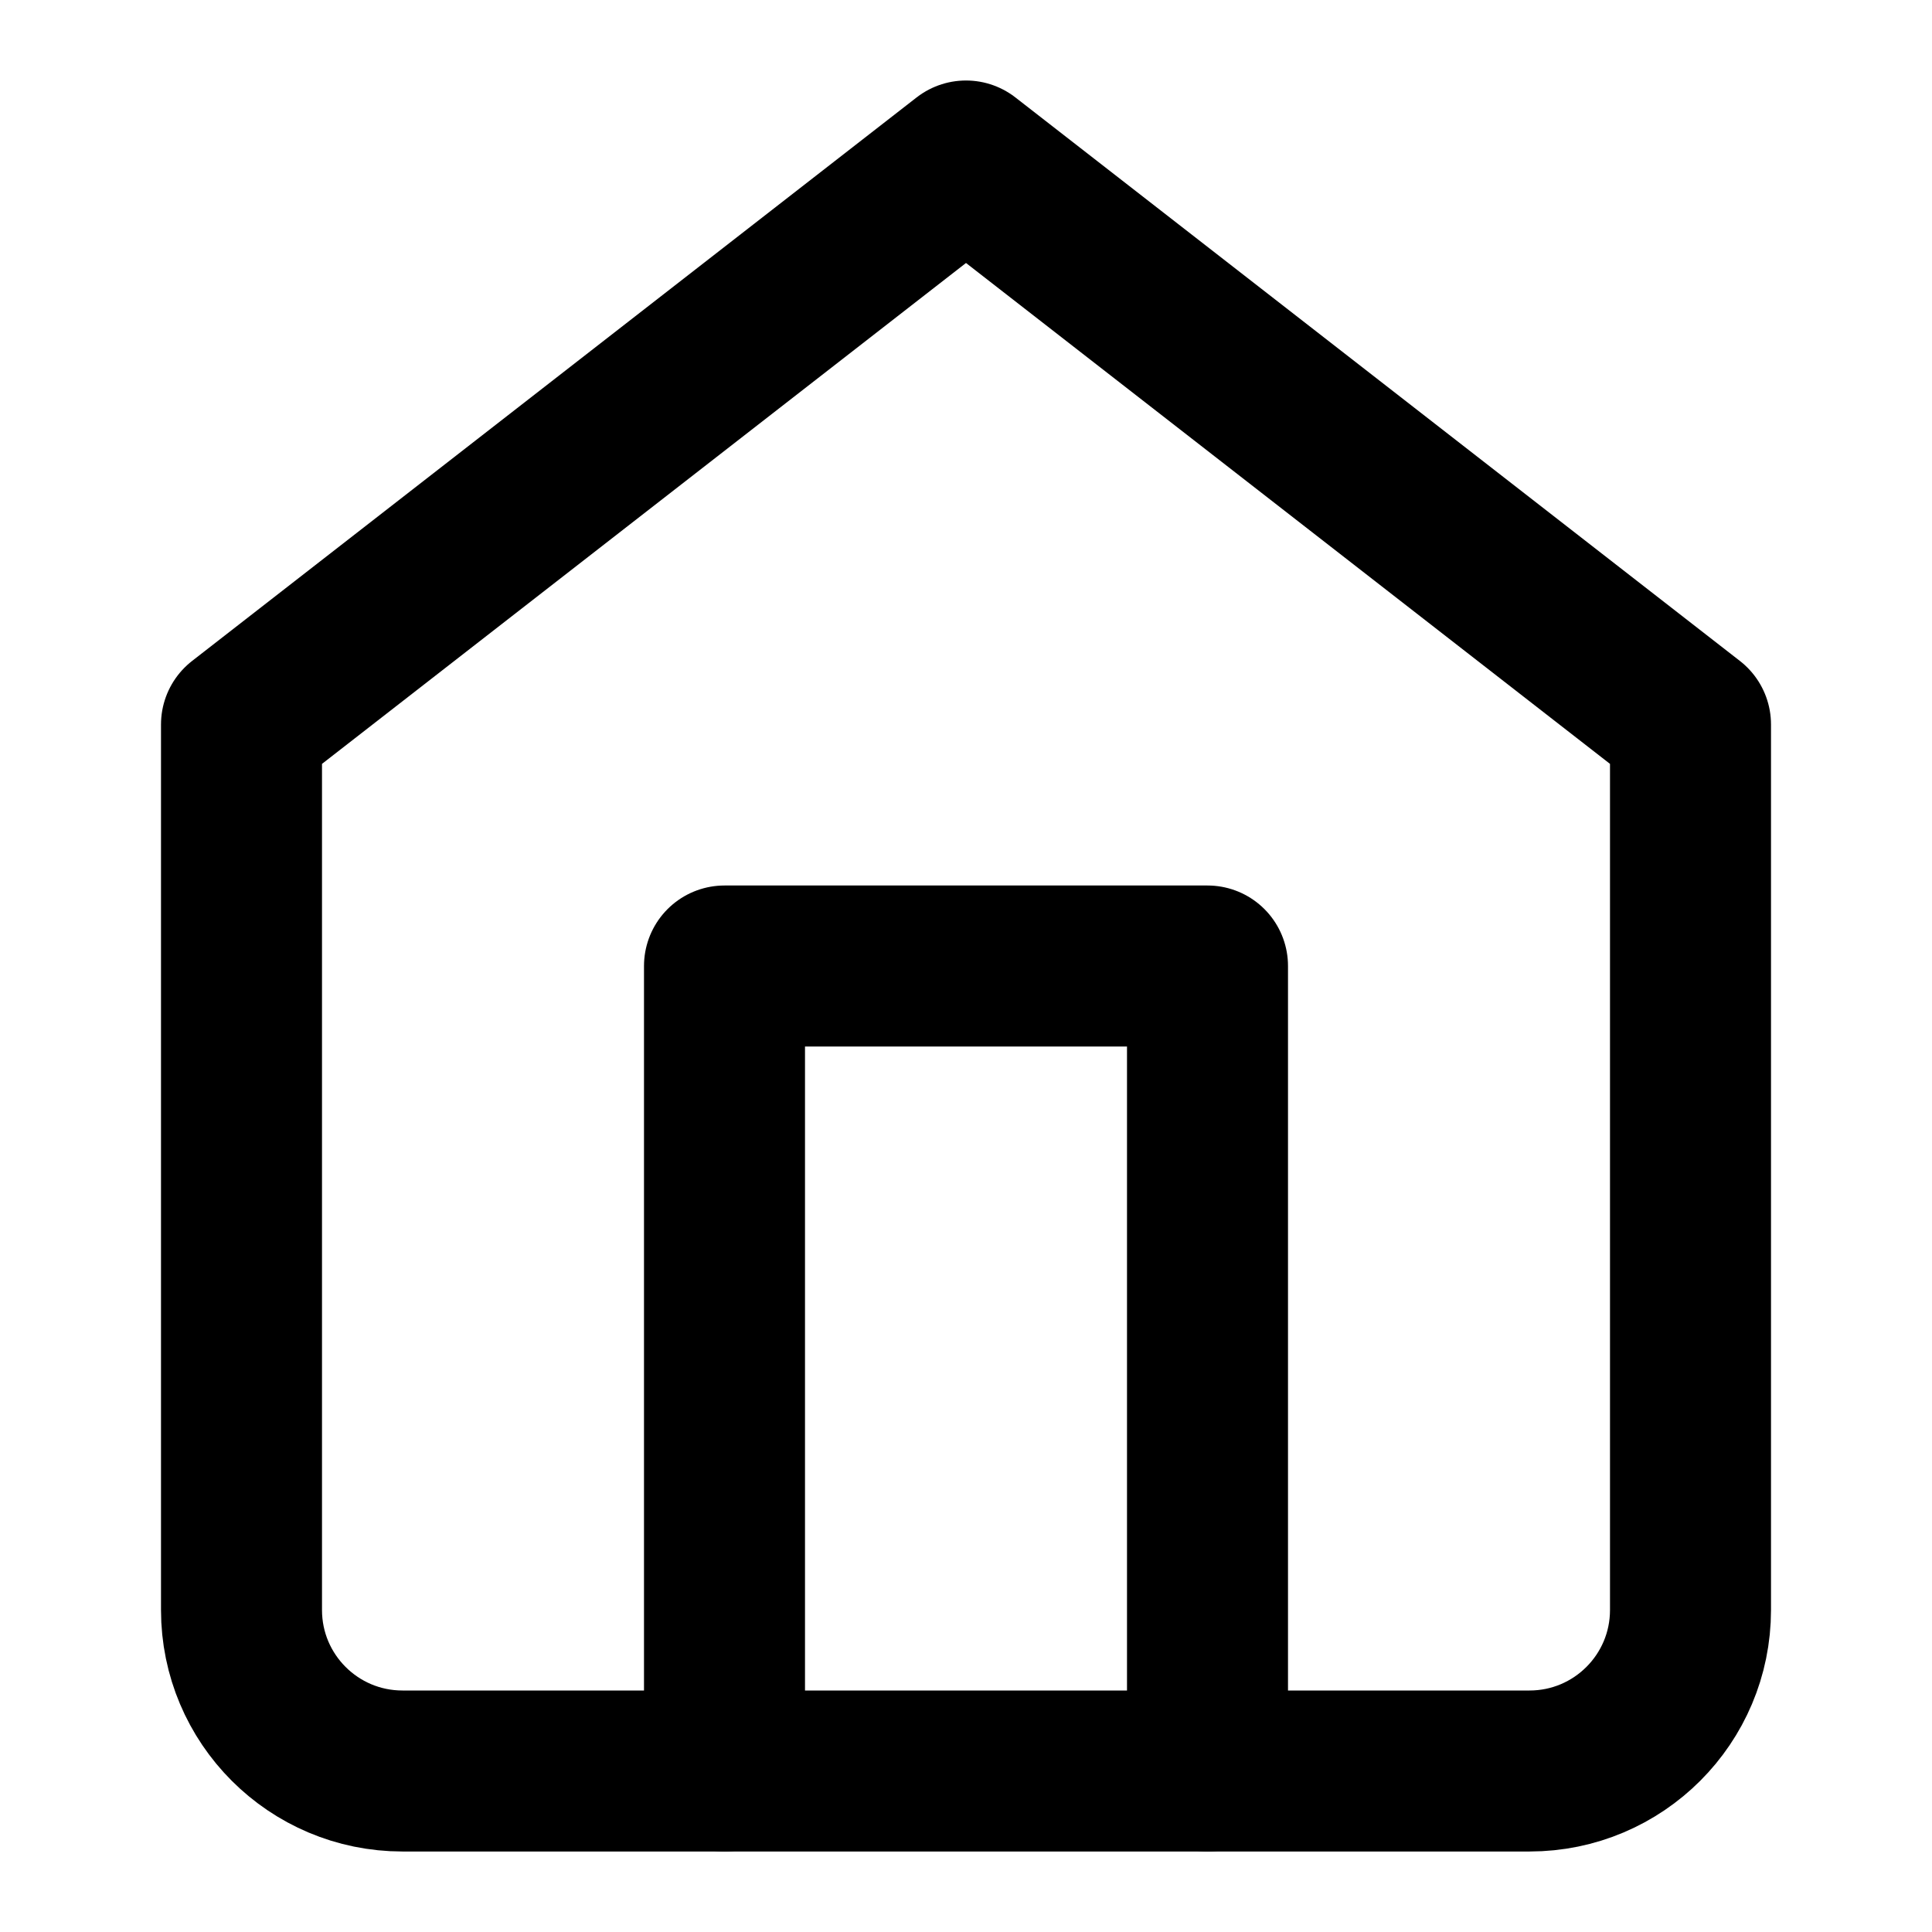
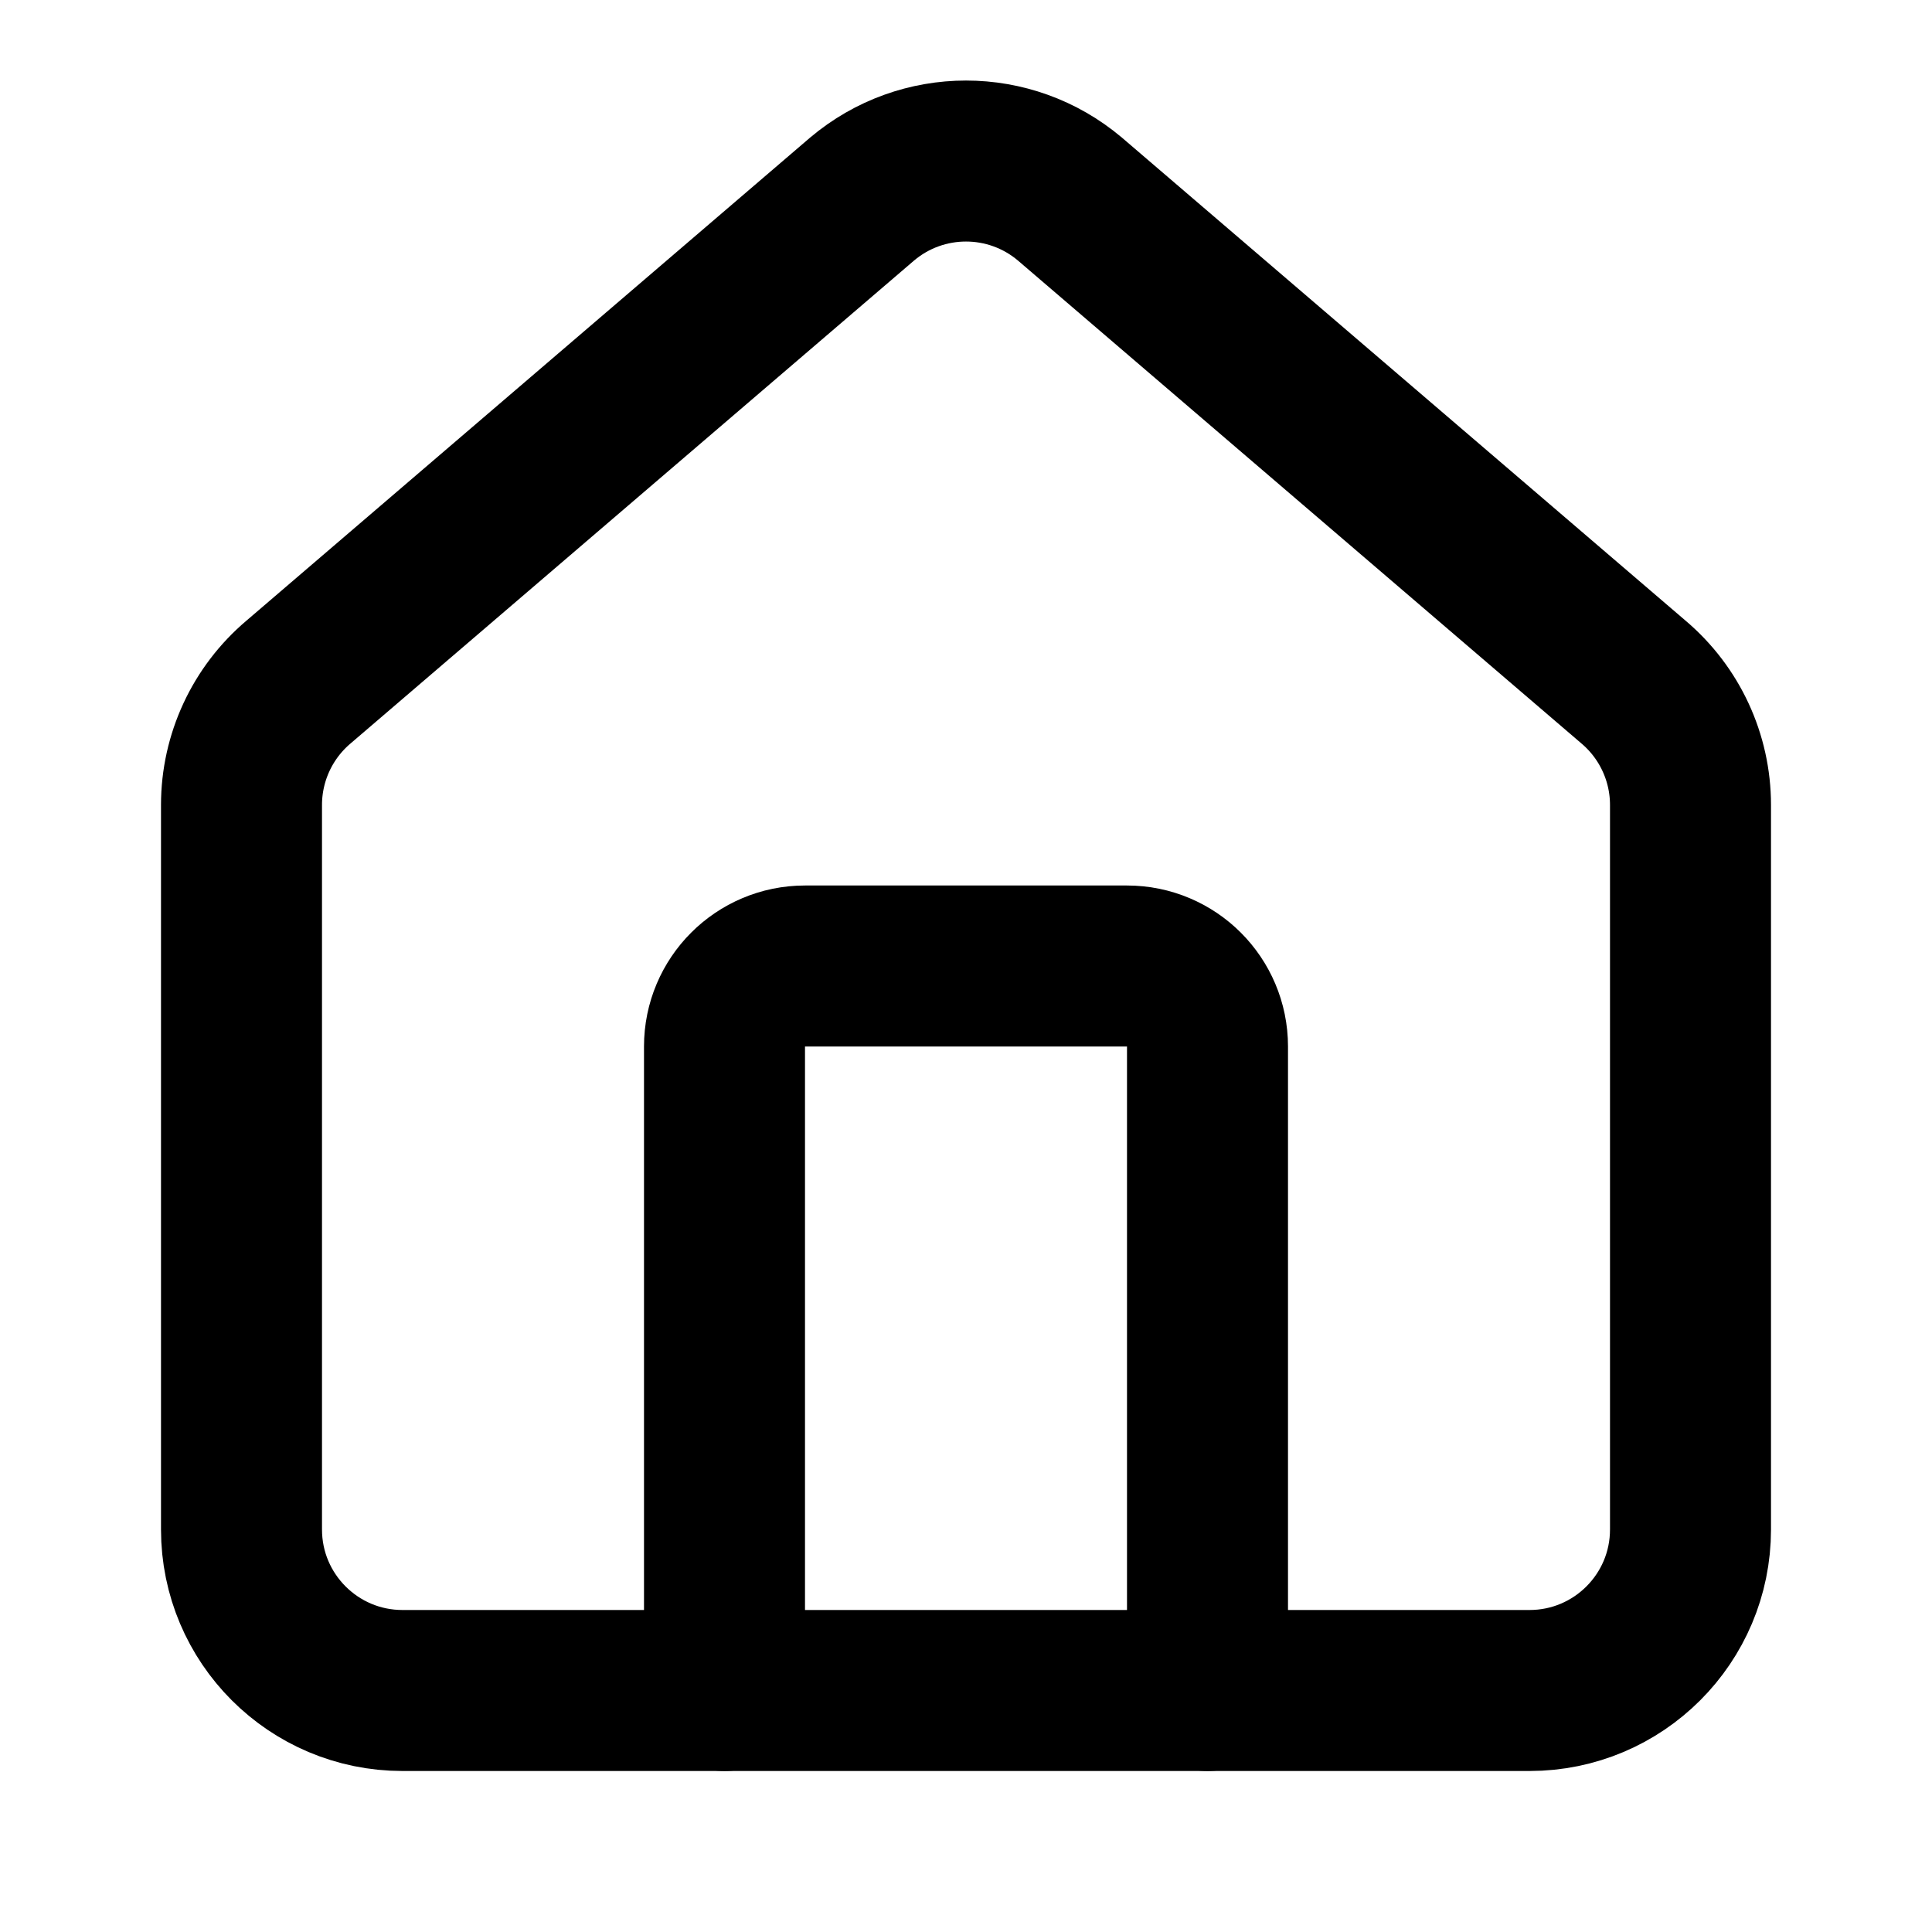
- <svg xmlns="http://www.w3.org/2000/svg" width="24" height="24" viewBox="0 0 24 24" fill="none" stroke="currentColor" stroke-width="2" stroke-linecap="round" stroke-linejoin="round" class="feather feather-home">
-   <path d="M3 9l9-7 9 7v11a2 2 0 0 1-2 2H5a2 2 0 0 1-2-2z" />
-   <polyline points="9 22 9 12 15 12 15 22" />
+ <svg xmlns="http://www.w3.org/2000/svg" width="24" height="24" viewBox="0 0 24 24" fill="none" stroke="currentColor" stroke-width="2" stroke-linecap="round" stroke-linejoin="round" class="lucide lucide-house">
+   <path d="M15 21v-8a1 1 0 0 0-1-1h-4a1 1 0 0 0-1 1v8" />
+   <path d="M3 10a2 2 0 0 1 .709-1.528l7-5.999a2 2 0 0 1 2.582 0l7 5.999A2 2 0 0 1 21 10v9a2 2 0 0 1-2 2H5a2 2 0 0 1-2-2z" />
</svg>
